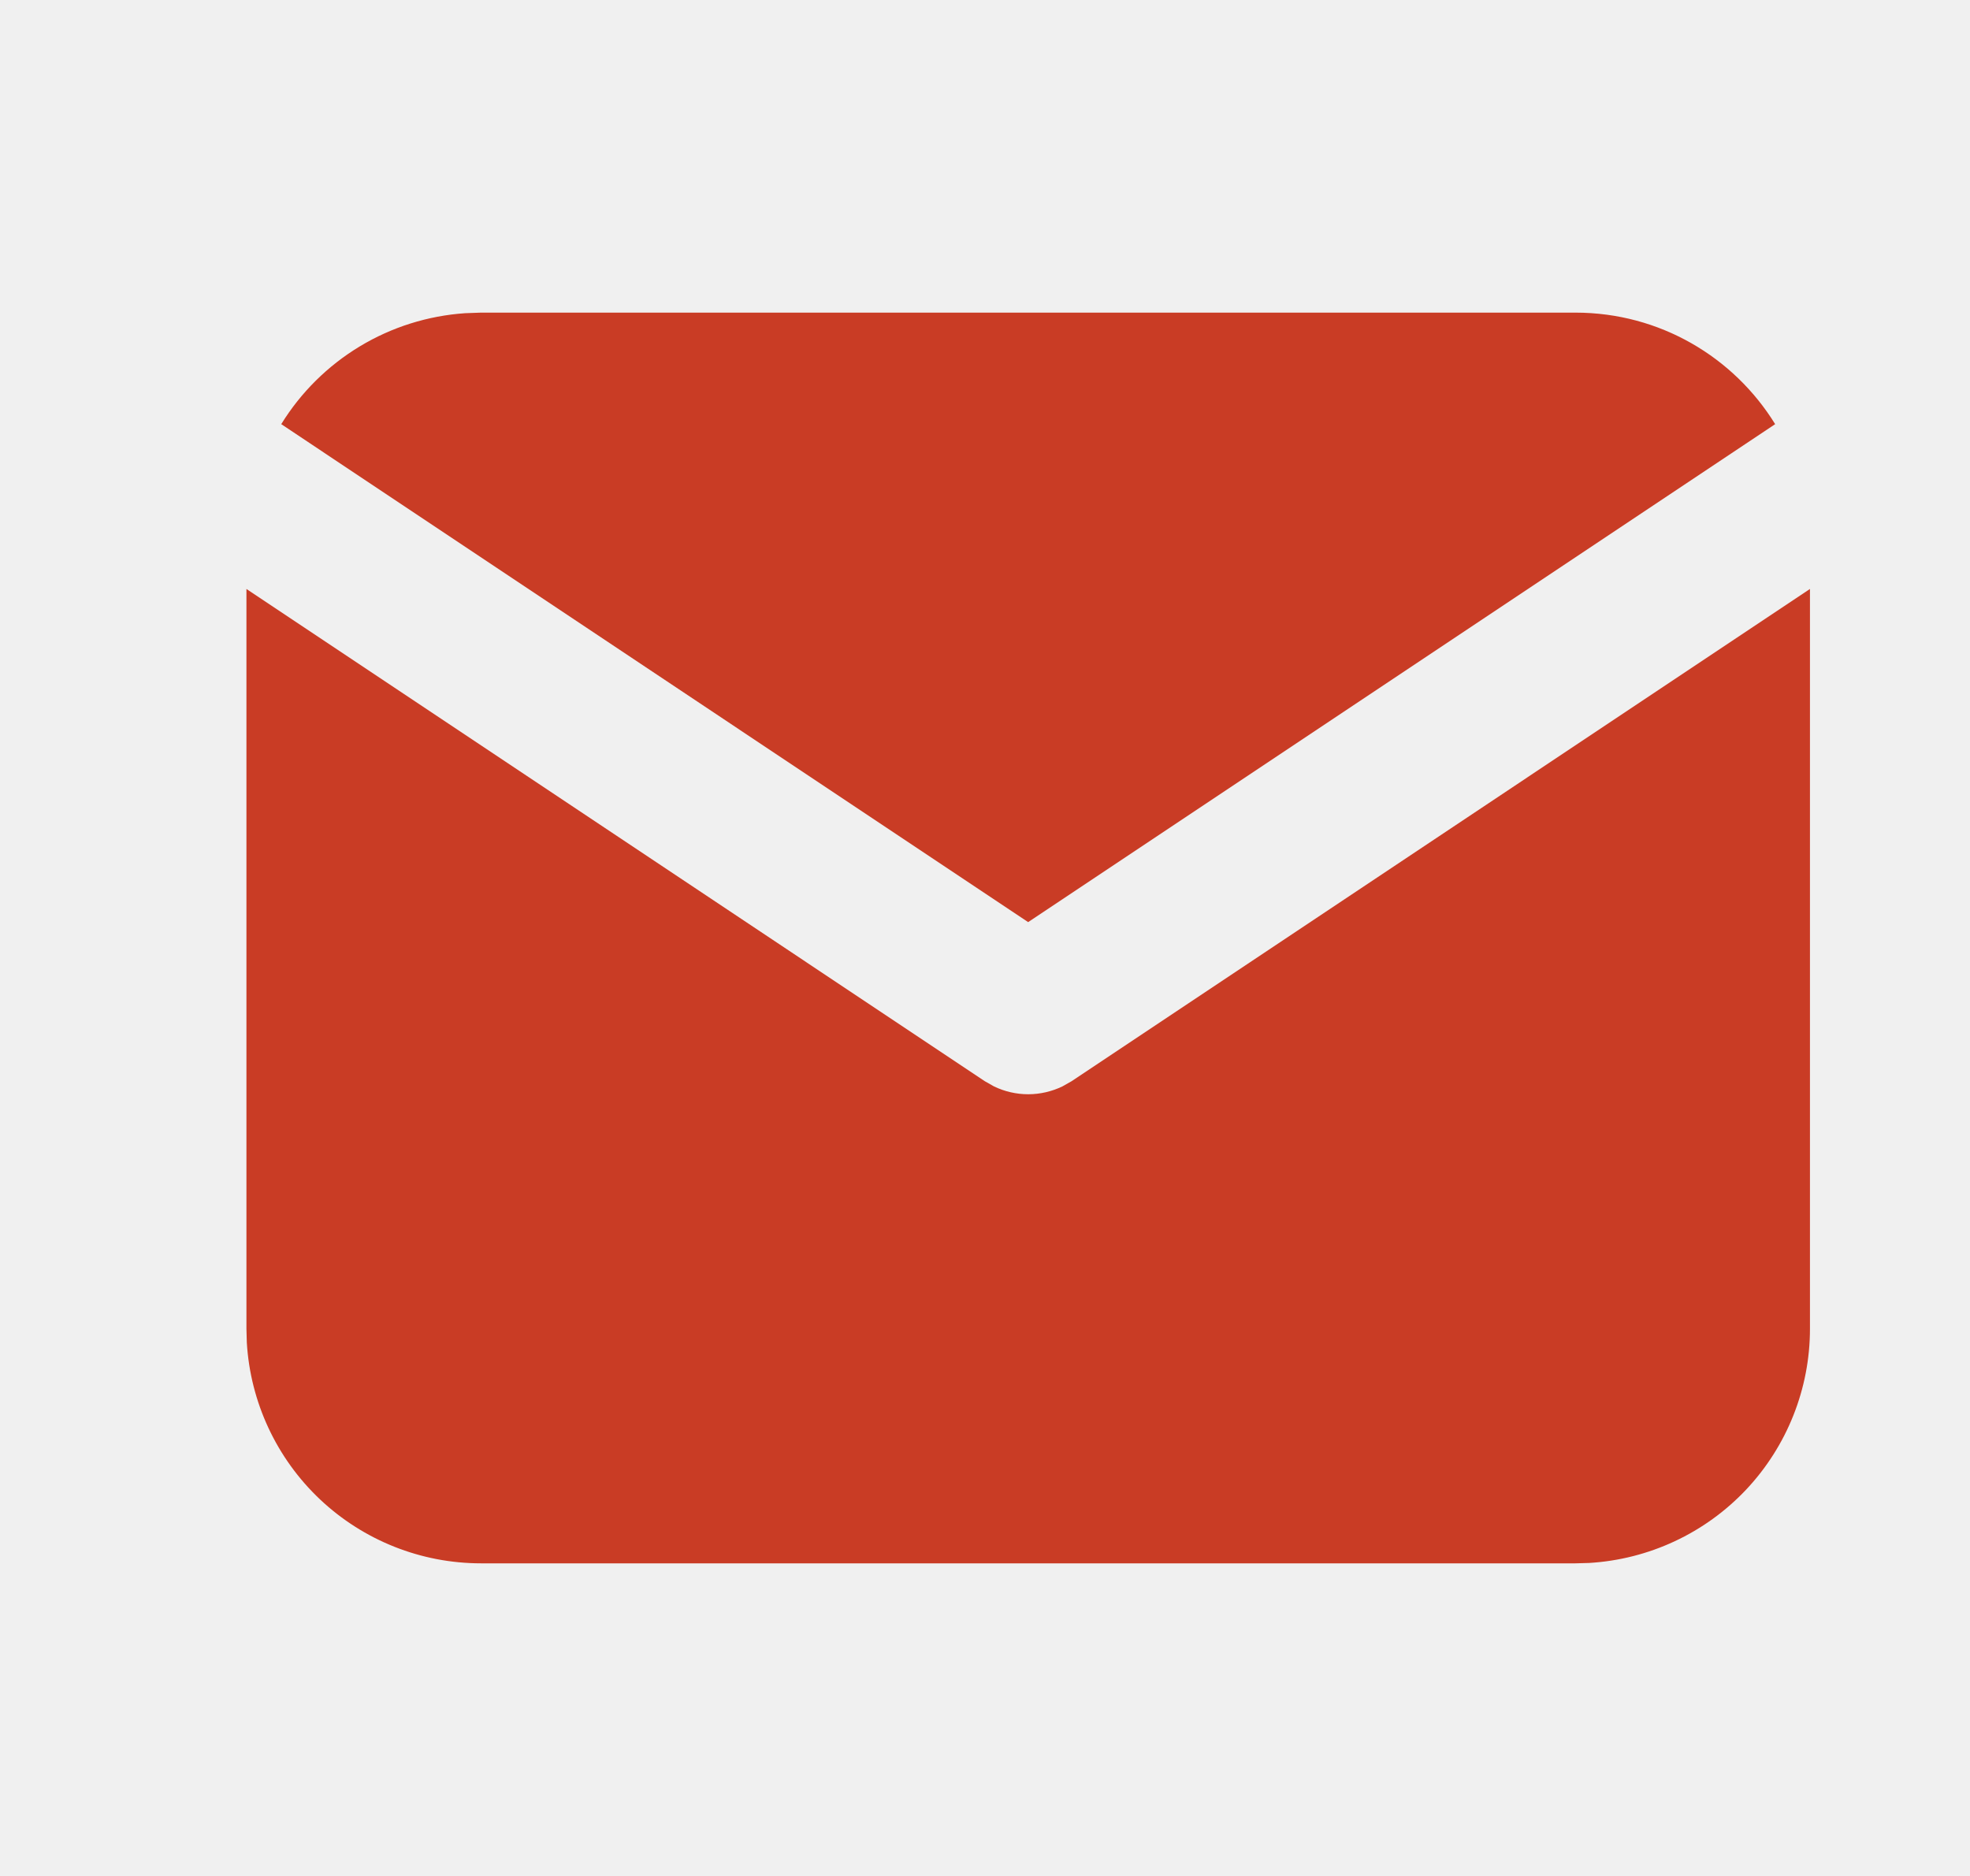
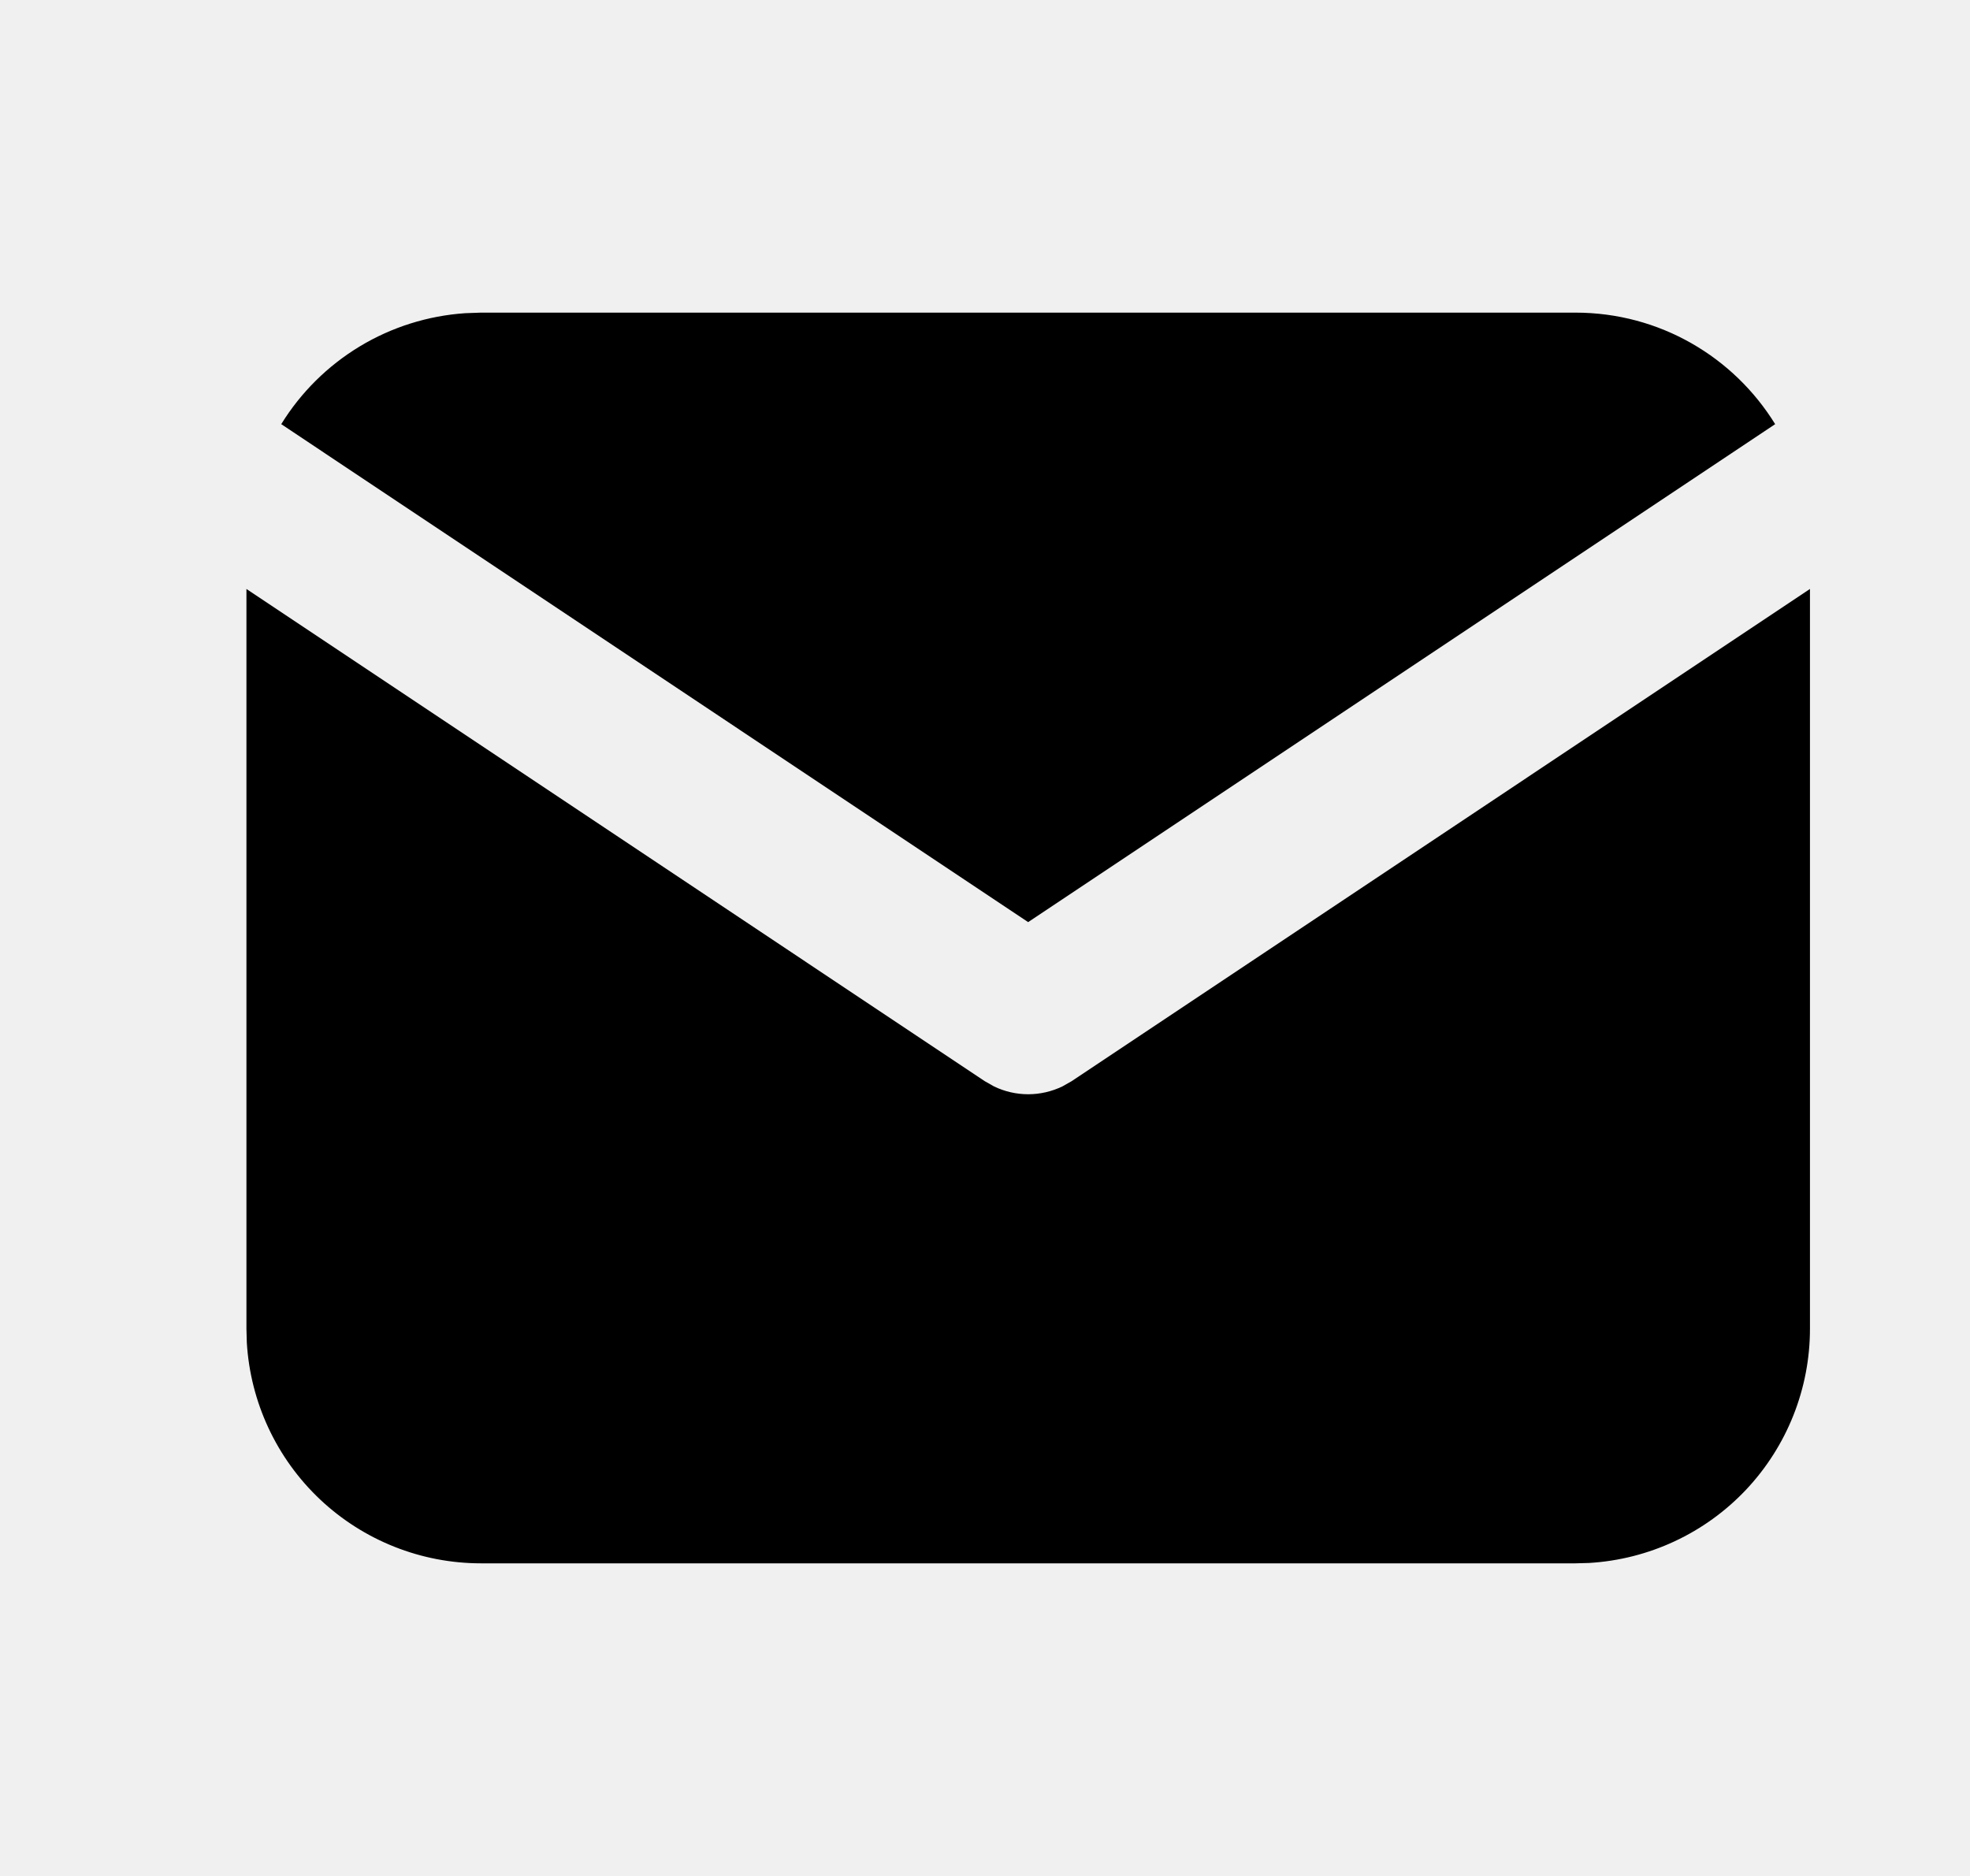
- <svg xmlns="http://www.w3.org/2000/svg" width="21" height="20" viewBox="0 0 21 20" fill="none">
+ <svg xmlns="http://www.w3.org/2000/svg" width="21" height="20" viewBox="0 0 21 20" fill="currentColor">
  <g clip-path="url(#clip0_26_519)">
-     <path d="M19.294 6.279V14.167C19.294 14.804 19.05 15.418 18.613 15.882C18.175 16.346 17.577 16.625 16.94 16.663L16.794 16.667H5.127C4.489 16.667 3.876 16.423 3.412 15.986C2.948 15.548 2.669 14.95 2.631 14.313L2.627 14.167V6.279L10.498 11.527L10.595 11.582C10.708 11.637 10.834 11.666 10.96 11.666C11.087 11.666 11.212 11.637 11.326 11.582L11.423 11.527L19.294 6.279Z" fill="#C93C25" />
-     <path d="M16.794 3.333C17.694 3.333 18.483 3.808 18.923 4.522L10.96 9.831L2.998 4.522C3.207 4.183 3.494 3.899 3.835 3.693C4.176 3.487 4.562 3.366 4.959 3.339L5.127 3.333H16.794Z" fill="#C93C25" />
+     <path d="M19.294 6.279V14.167C19.294 14.804 19.05 15.418 18.613 15.882C18.175 16.346 17.577 16.625 16.94 16.663L16.794 16.667H5.127C4.489 16.667 3.876 16.423 3.412 15.986C2.948 15.548 2.669 14.95 2.631 14.313L2.627 14.167V6.279L10.498 11.527L10.595 11.582C10.708 11.637 10.834 11.666 10.96 11.666C11.087 11.666 11.212 11.637 11.326 11.582L11.423 11.527L19.294 6.279Z" fill="currentColor" />
+     <path d="M16.794 3.333C17.694 3.333 18.483 3.808 18.923 4.522L10.96 9.831L2.998 4.522C3.207 4.183 3.494 3.899 3.835 3.693C4.176 3.487 4.562 3.366 4.959 3.339L5.127 3.333H16.794Z" fill="currentColor" />
  </g>
  <defs>
    <clipPath id="clip0_26_519">
      <rect width="20" height="20" fill="white" transform="translate(0.960205)" />
    </clipPath>
  </defs>
</svg>
